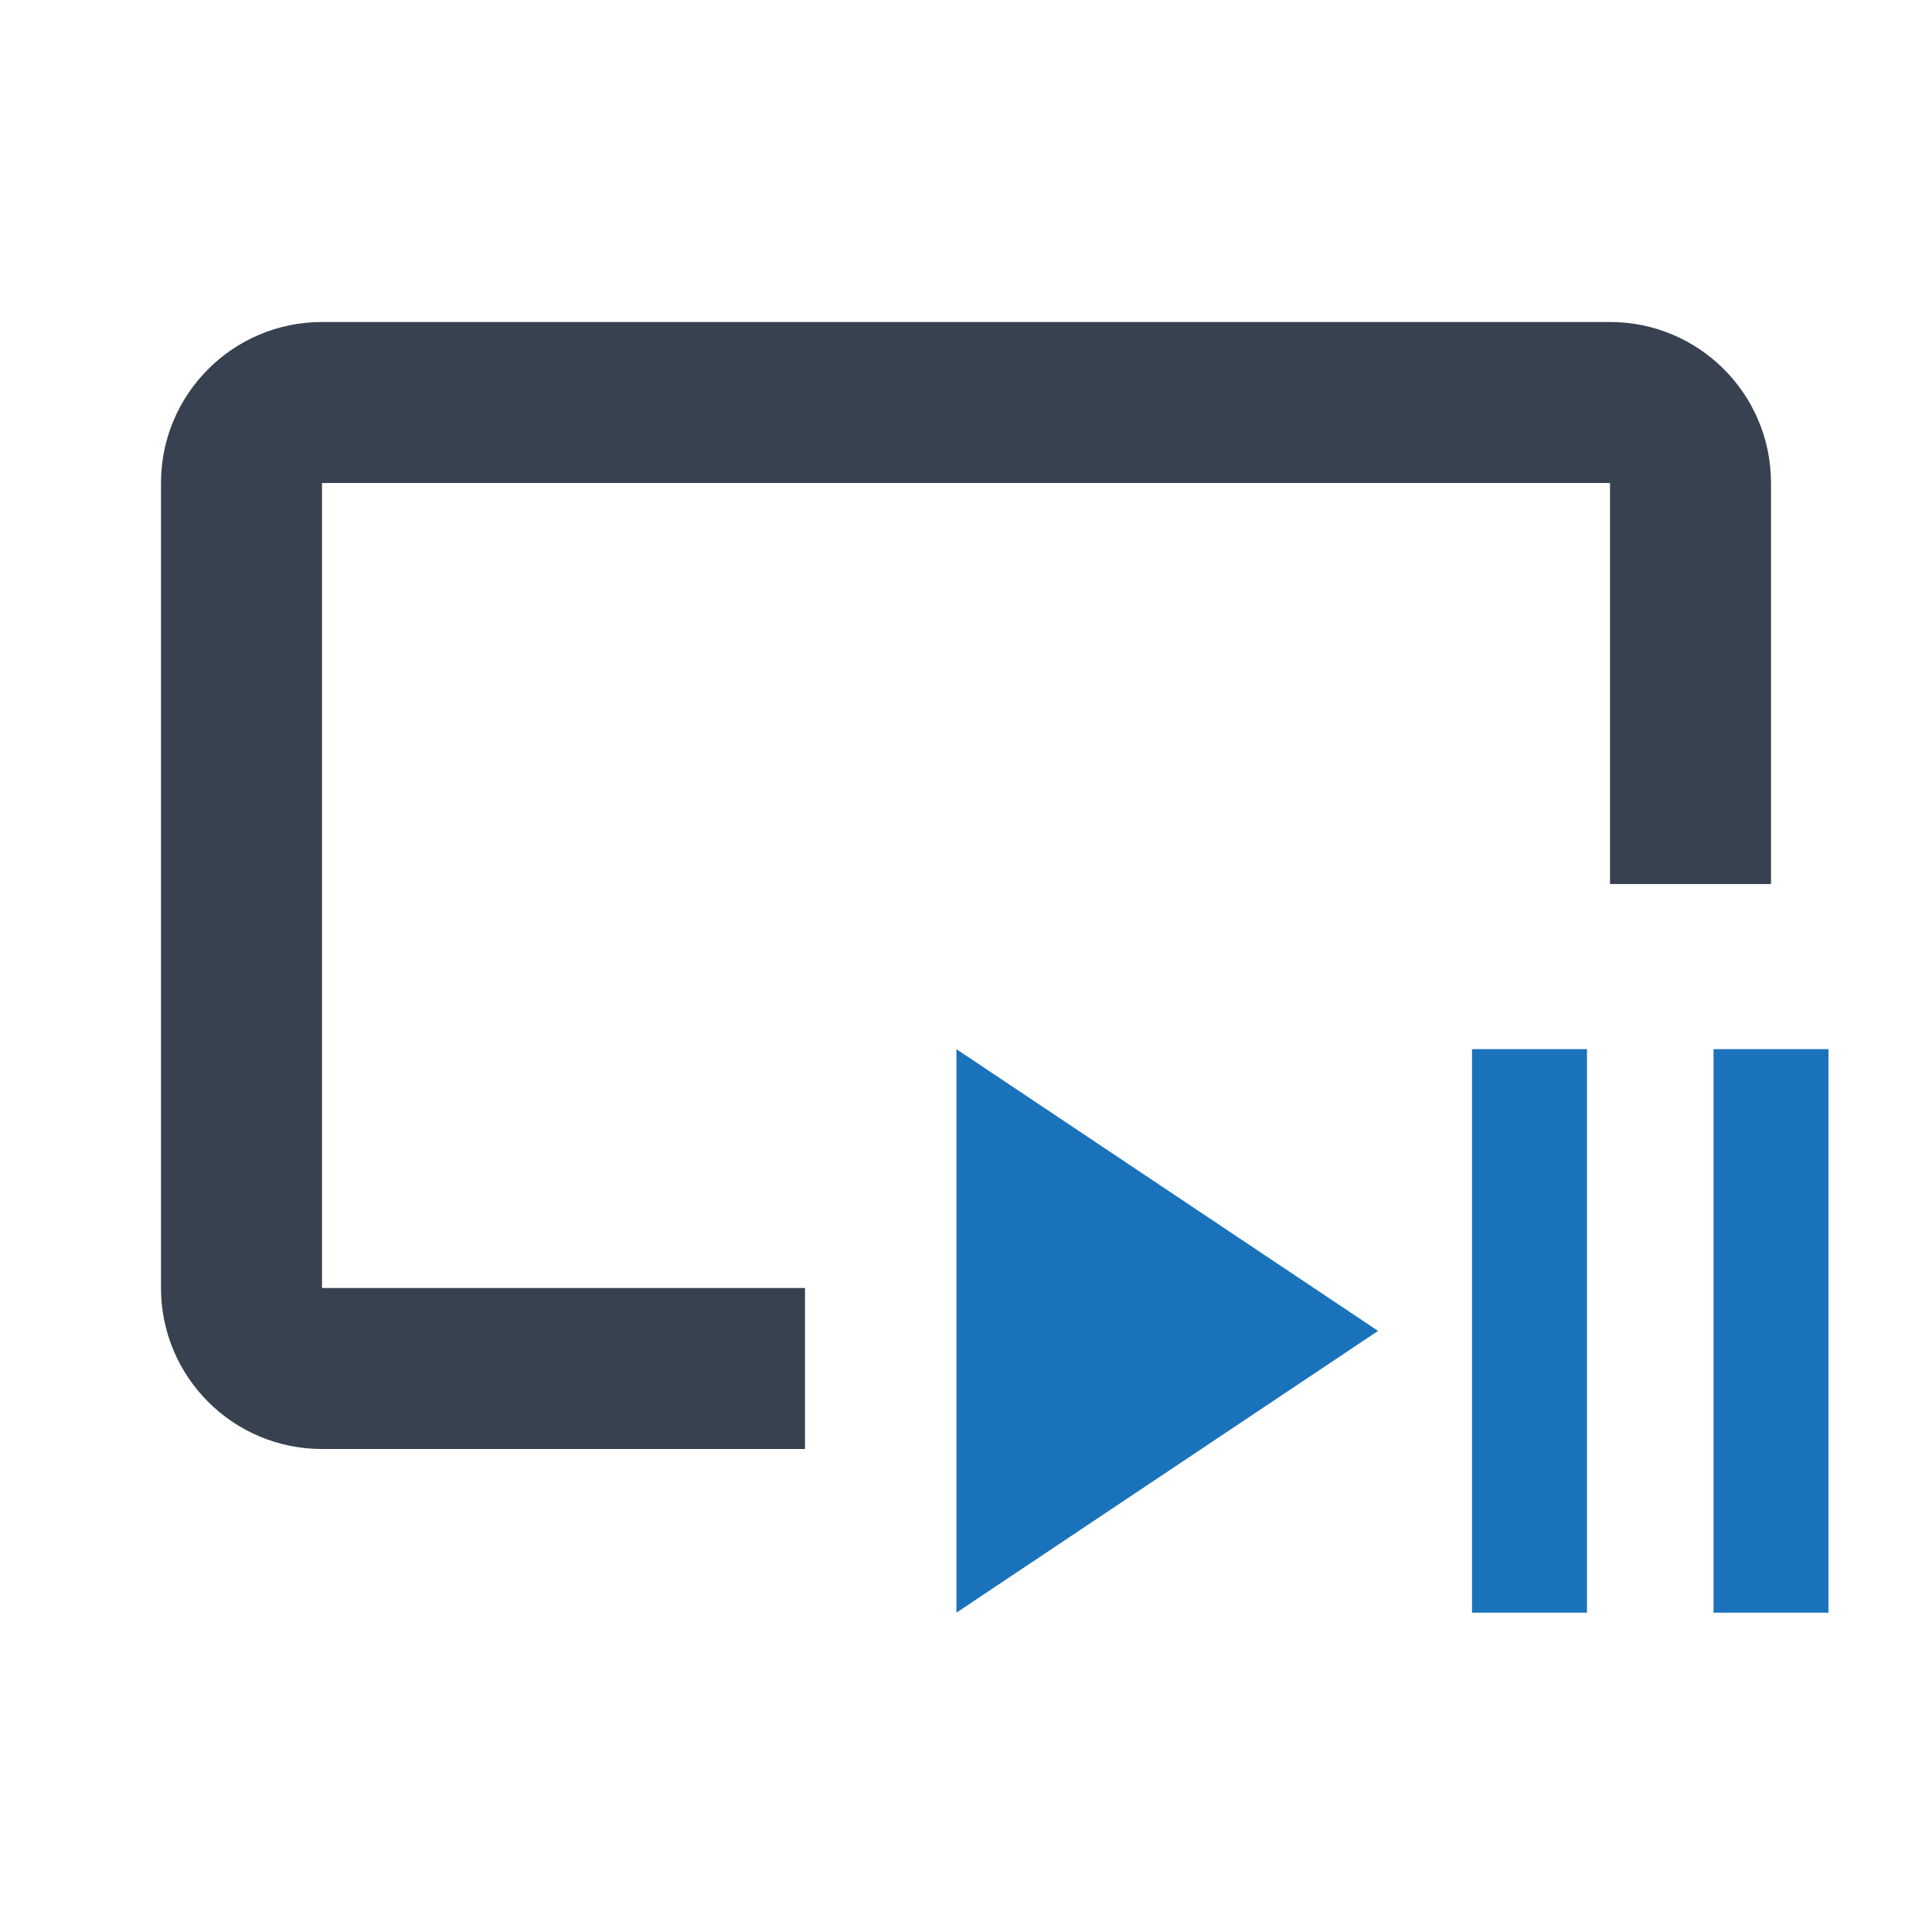
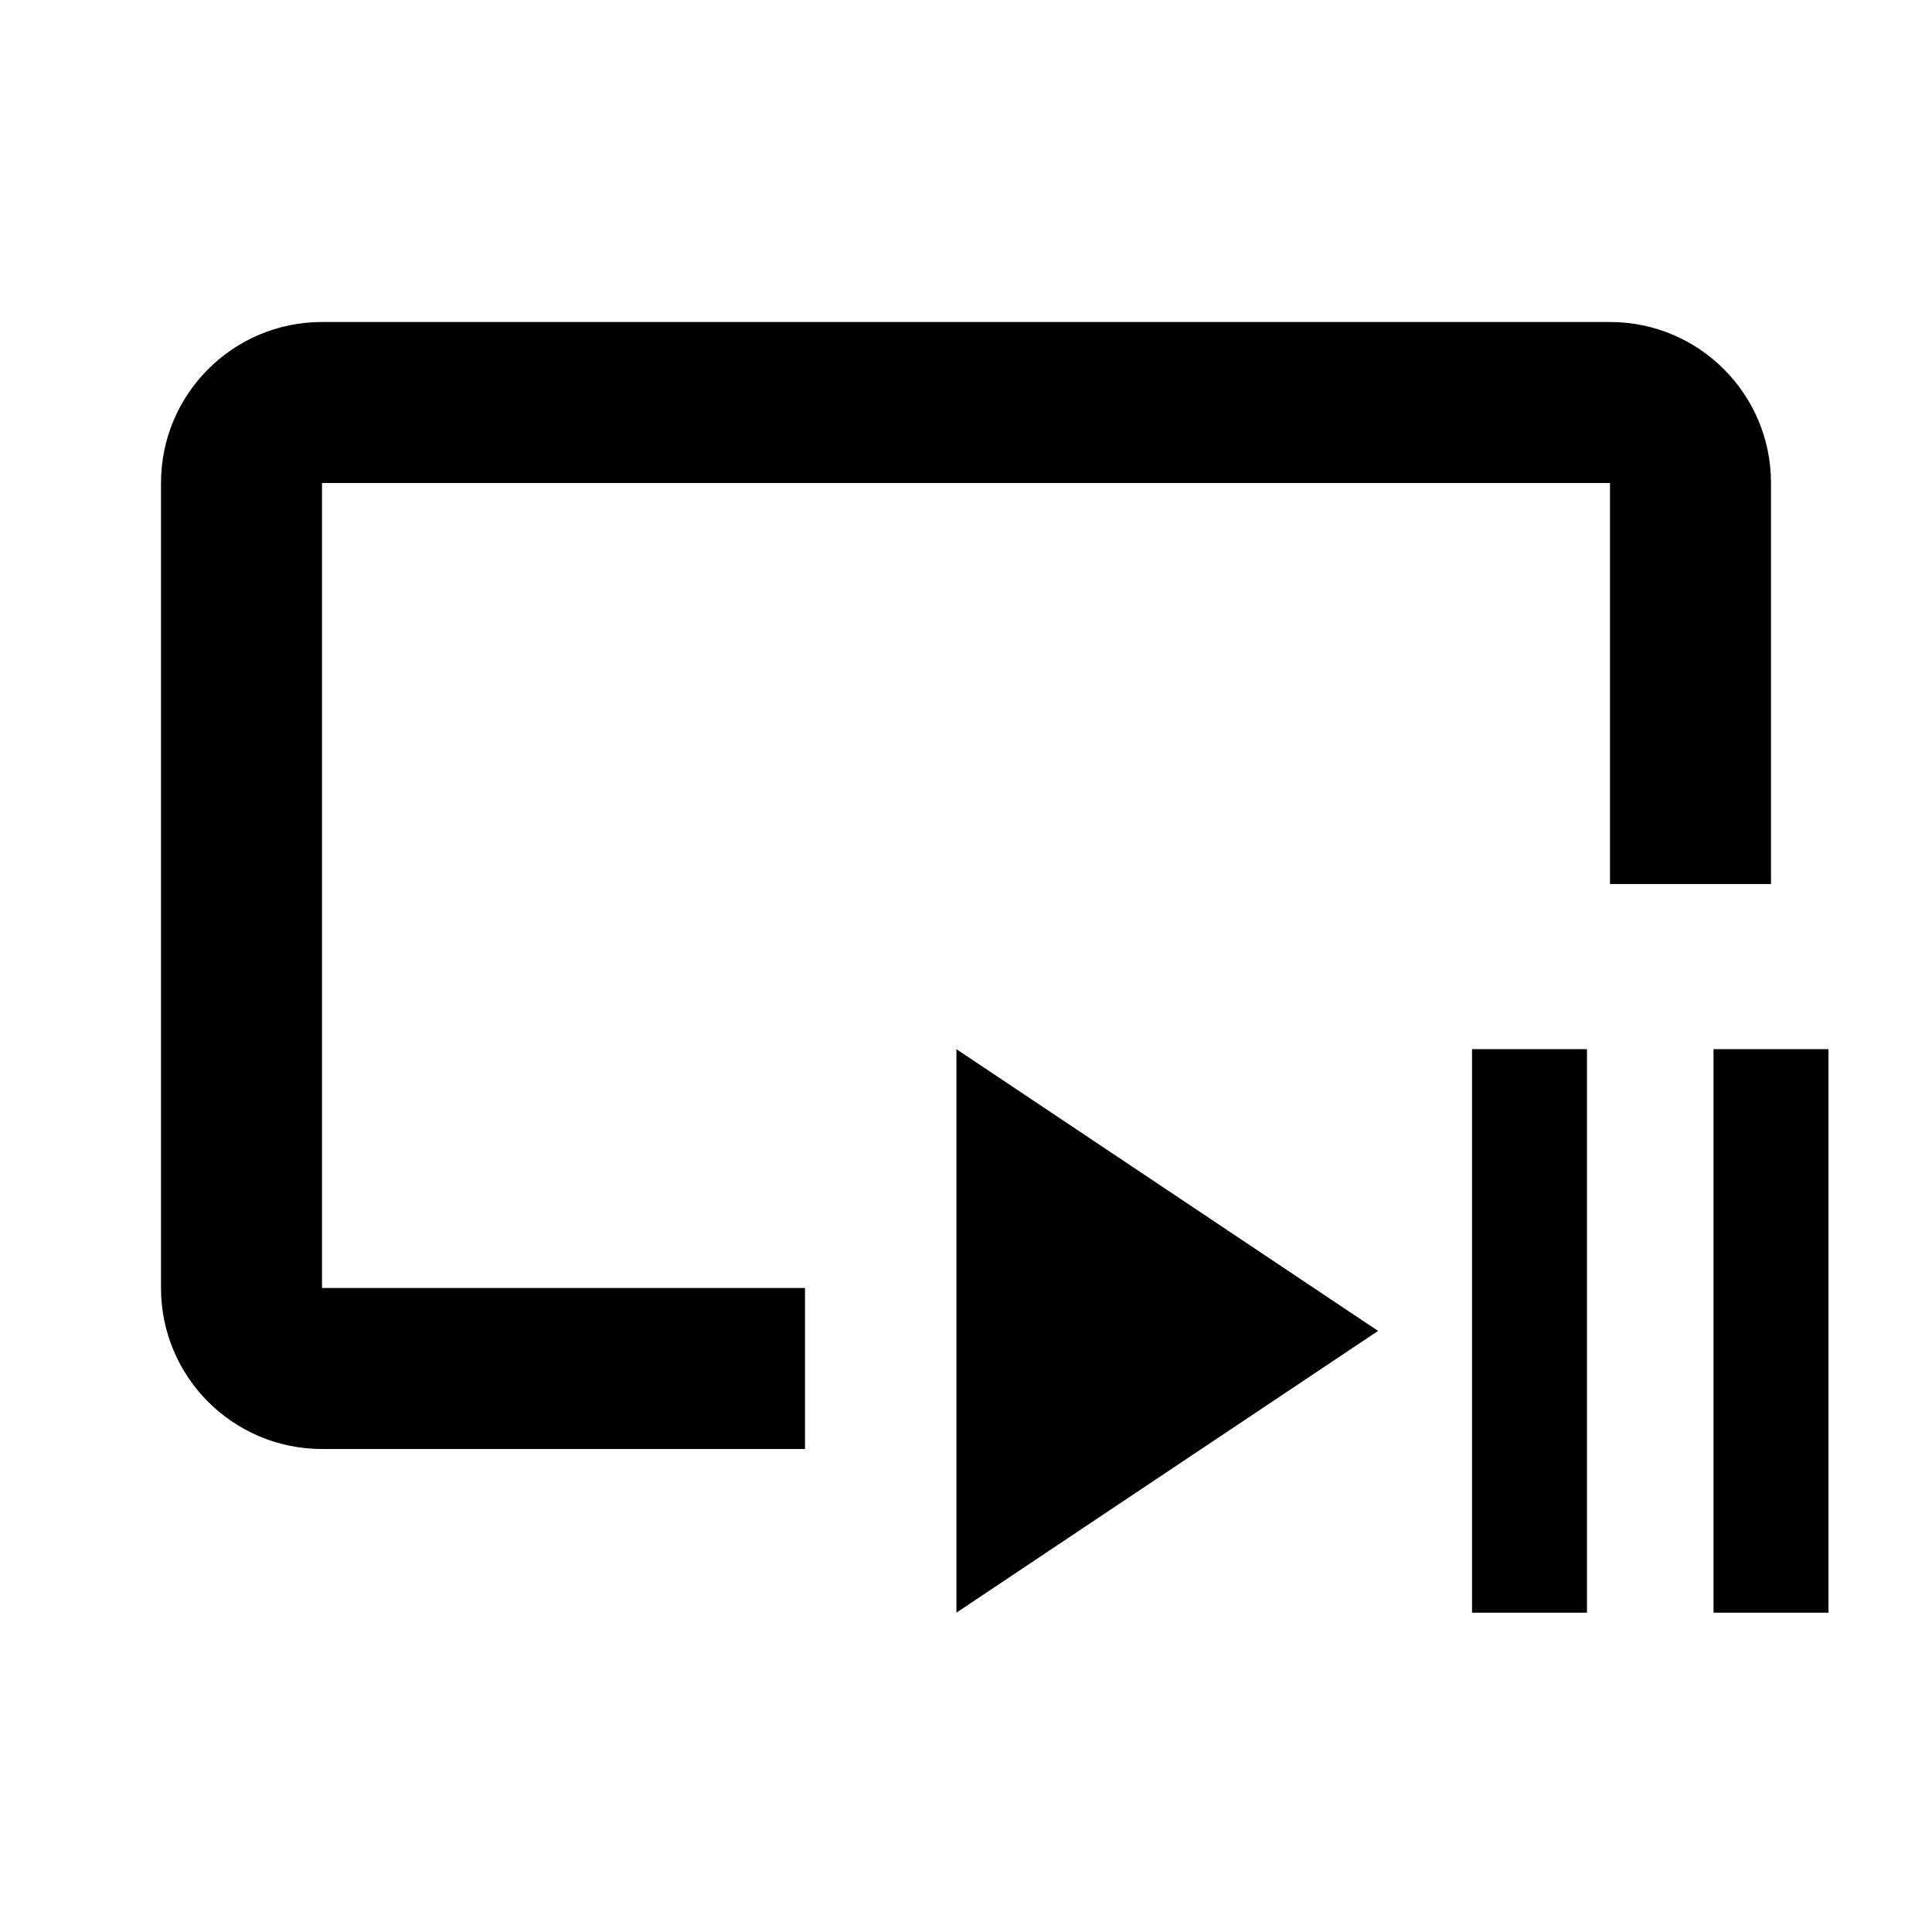
- <svg xmlns="http://www.w3.org/2000/svg" xml:space="preserve" width="24" height="24" fill="none">
-   <path fill="#37414f" fill-rule="evenodd" d="M4 6h16v4.982h2V6a2 2 0 0 0-2-2H4a2 2 0 0 0-2 2v10a2 2 0 0 0 2 2h6v-2H4Z" clip-rule="evenodd" />
-   <path d="M19.714 13.033h-1.428v7h1.428zm3 0h-1.428v7h1.428zm-10.833 0 5.238 3.5-5.238 3.5z" style="fill:#1a72bb;stroke-width:1" />
+ <svg xmlns="http://www.w3.org/2000/svg" width="24" height="24">
+   <path fill-rule="evenodd" d="M4 6h16v4.982h2V6a2 2 0 0 0-2-2H4a2 2 0 0 0-2 2v10a2 2 0 0 0 2 2h6v-2H4Z" clip-rule="evenodd" class="ICON_1" />
+   <path d="M19.714 13.033h-1.428v7h1.428zm3 0h-1.428v7h1.428zm-10.833 0 5.238 3.5-5.238 3.5z" class="ICON_2" />
</svg>
